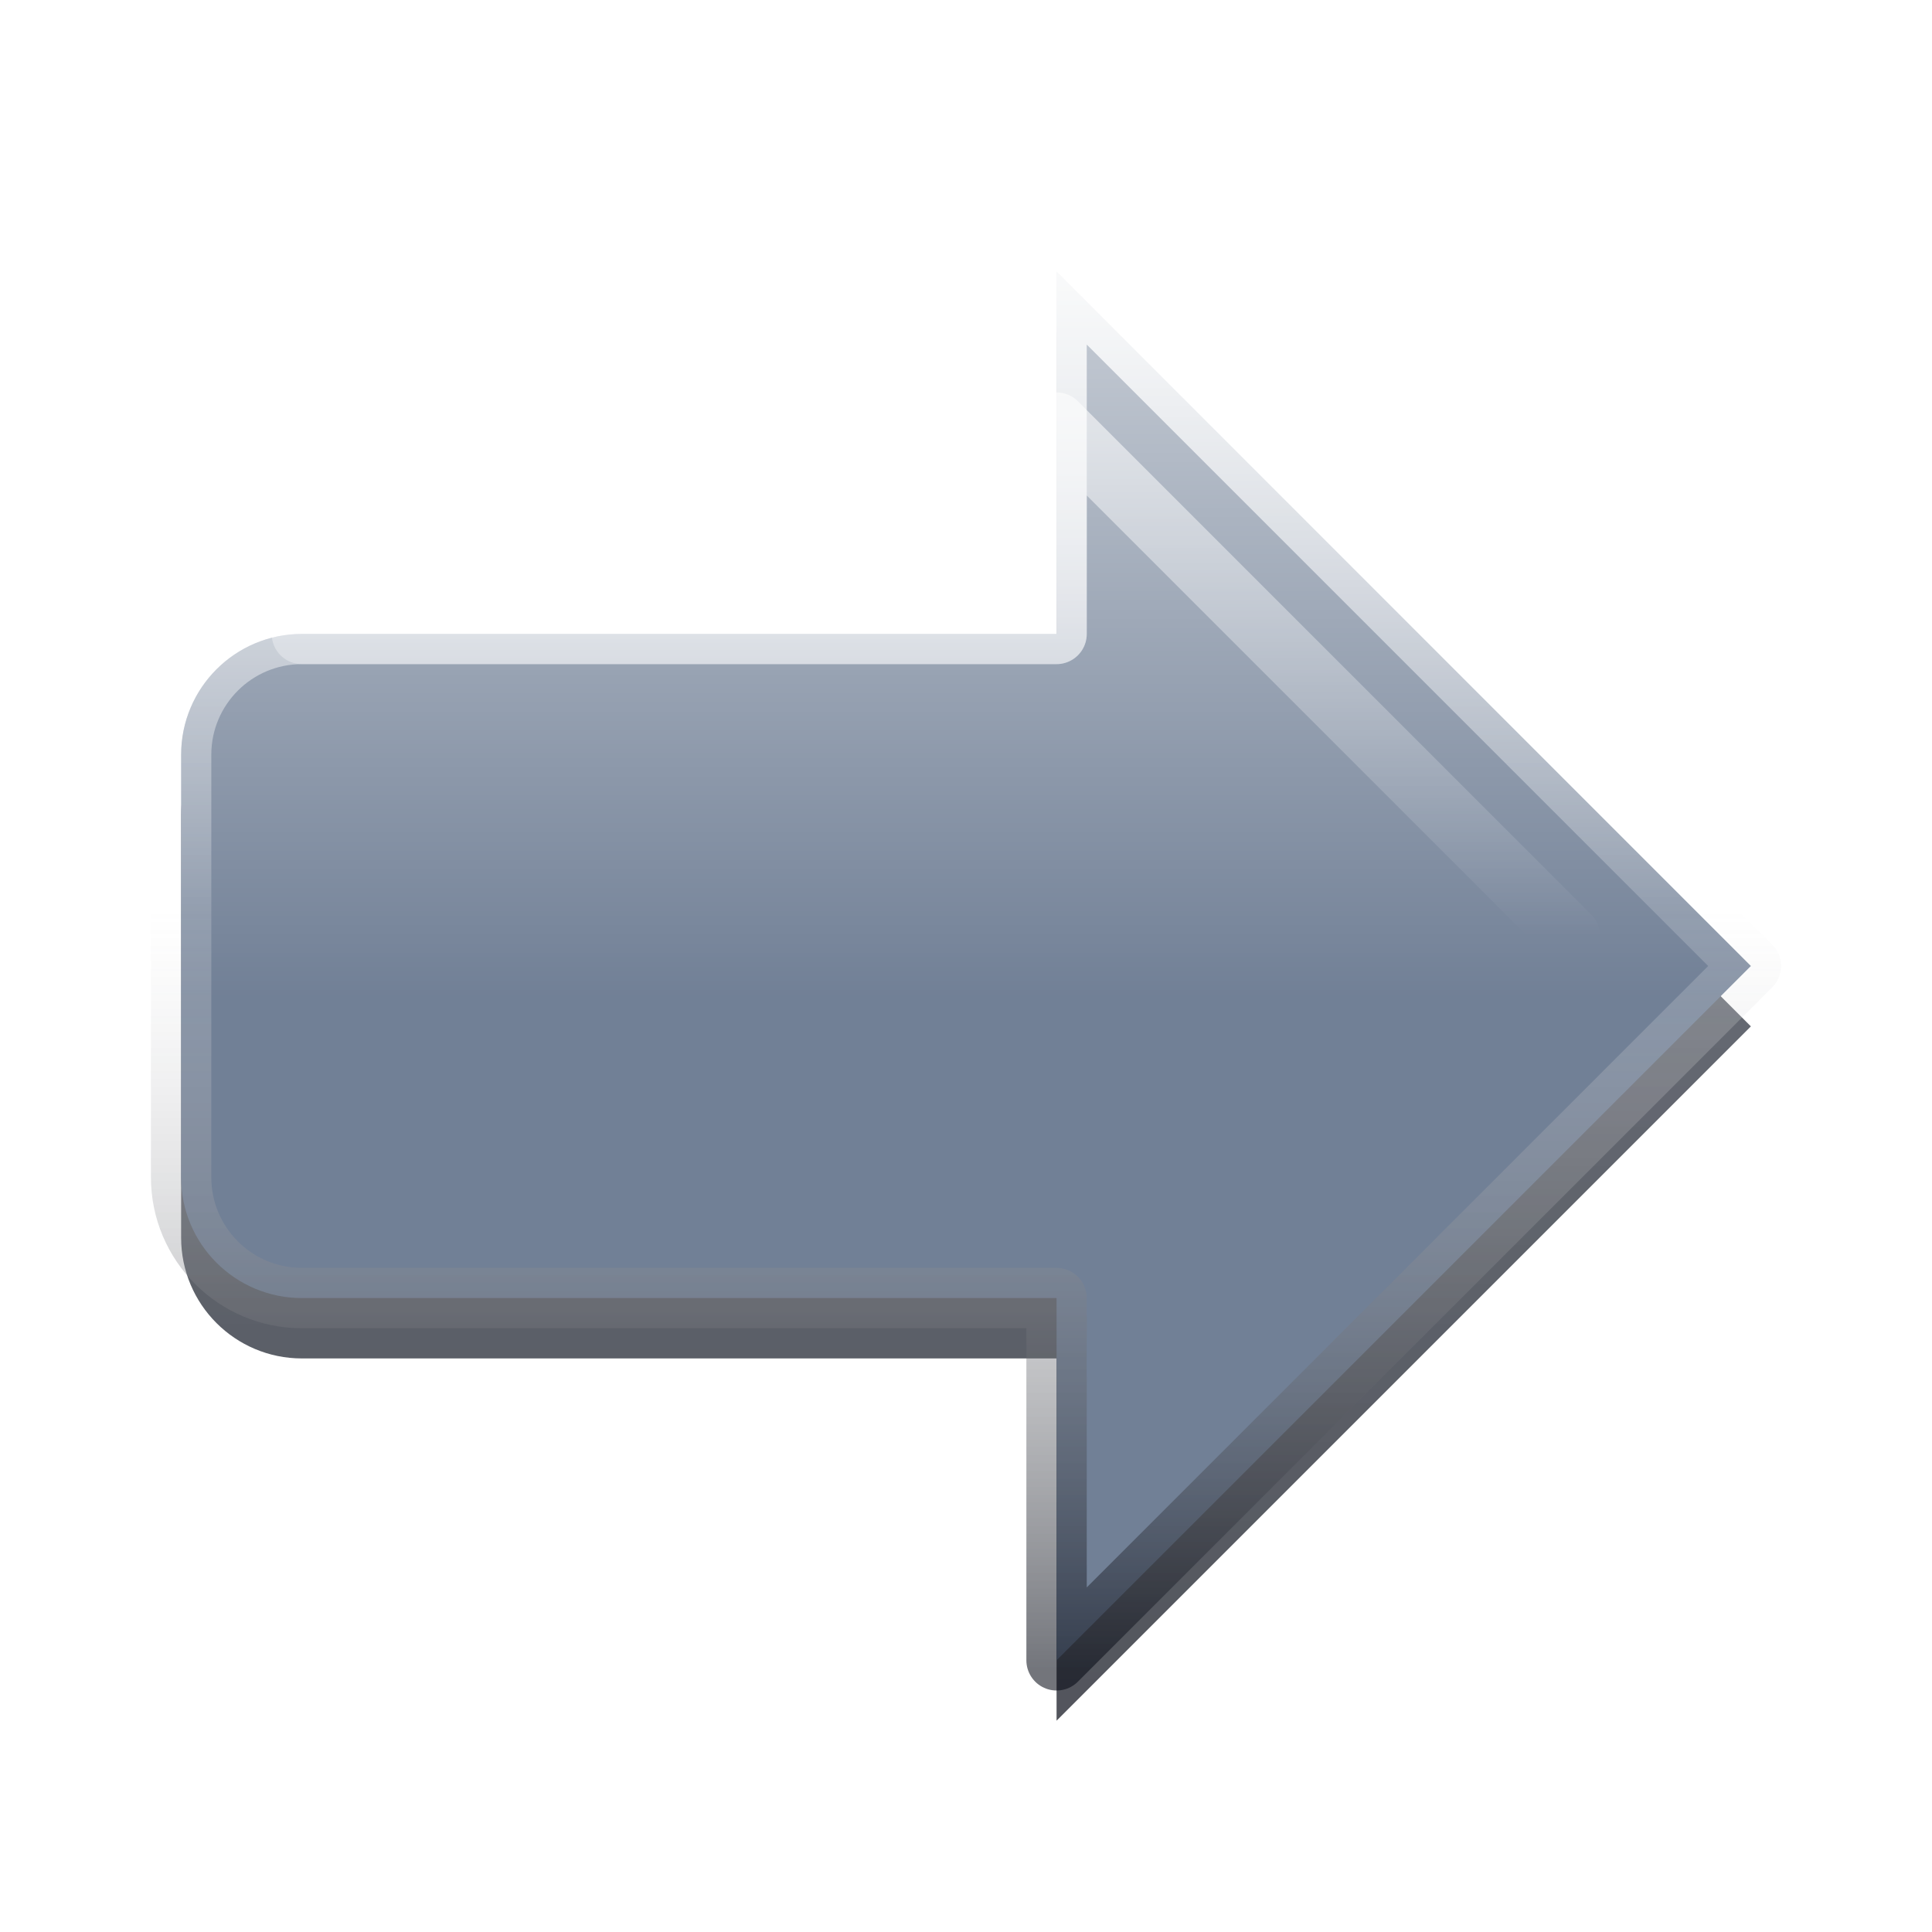
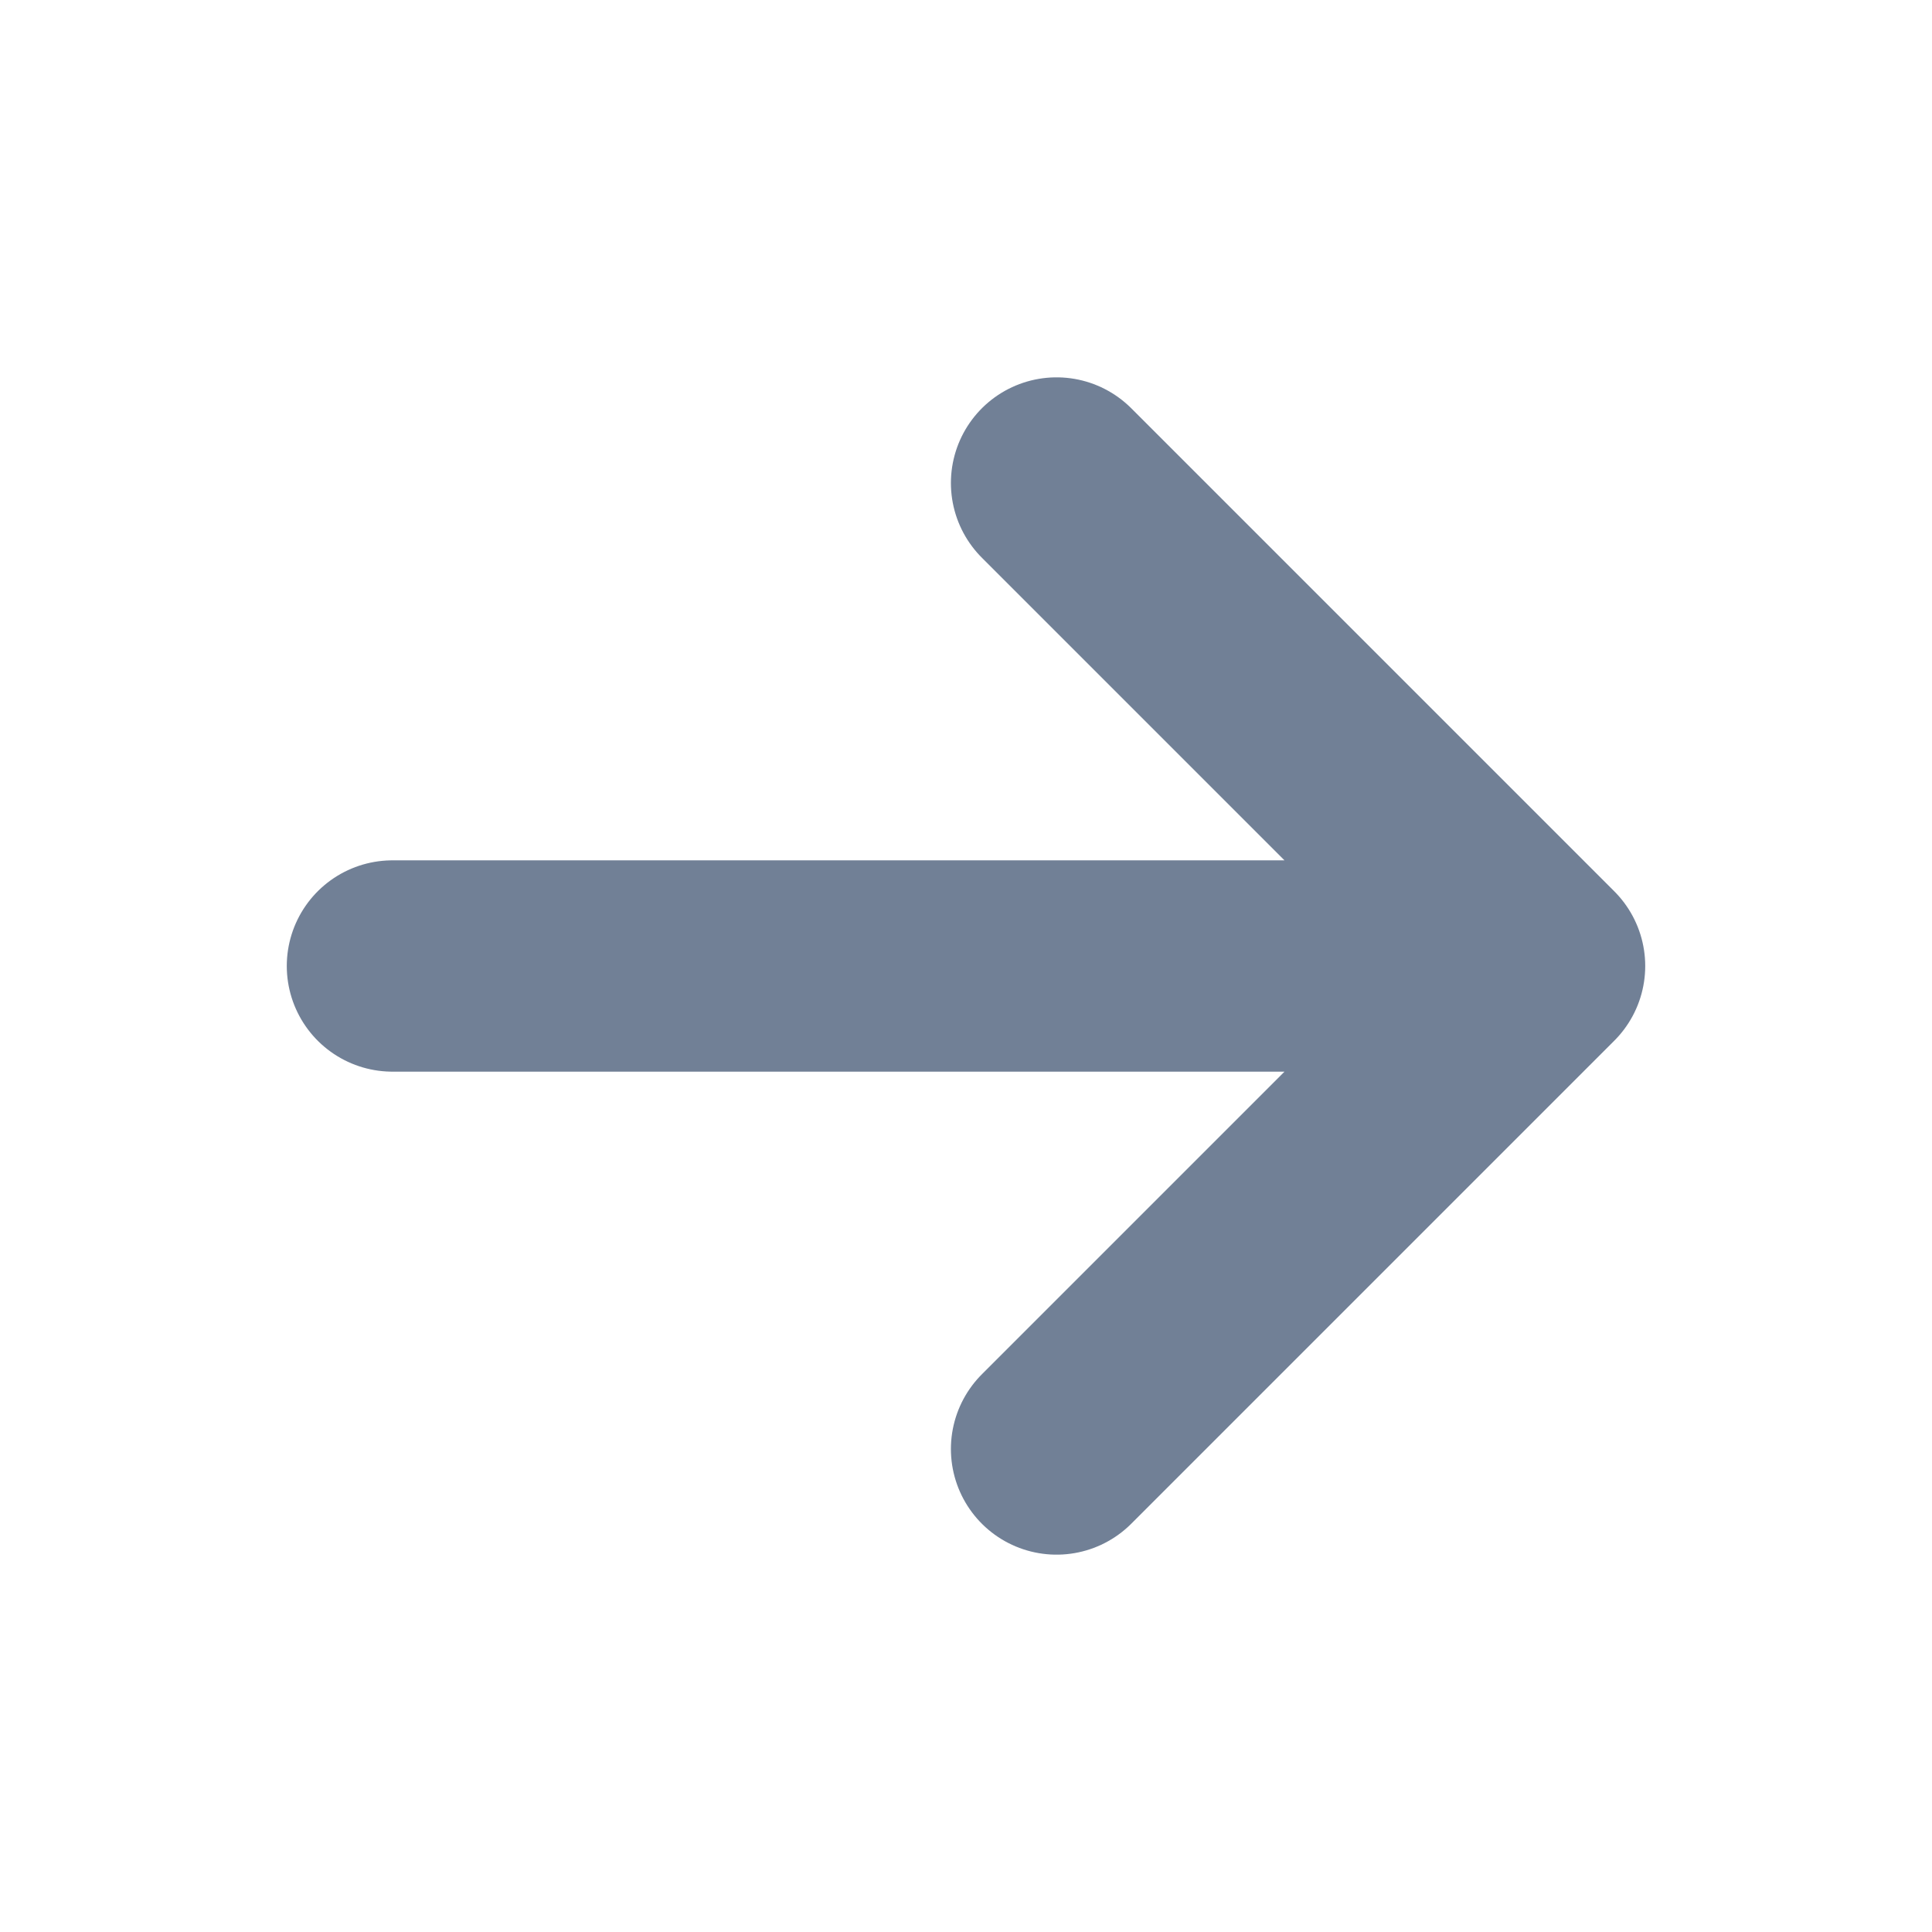
<svg xmlns="http://www.w3.org/2000/svg" viewBox="0 0 64 64">
-   <defs>
-     <linearGradient id="edge" x1="0" y1="0" x2="0" y2="1">
-       <stop offset="0" stop-color="#172033" stop-opacity=".82" />
-       <stop offset="1" stop-color="#050913" stop-opacity=".96" />
-     </linearGradient>
-     <linearGradient id="rim" x1="0" y1="0" x2="0" y2="1">
-       <stop offset="0" stop-color="#fff" stop-opacity=".9" />
-       <stop offset=".46" stop-color="#fff" stop-opacity=".18" />
-       <stop offset="1" stop-color="#050914" stop-opacity=".56" />
-     </linearGradient>
-     <linearGradient id="shine" x1="0" y1="0" x2="0" y2="1">
-       <stop offset="0" stop-color="#fff" stop-opacity=".64" />
-       <stop offset="1" stop-color="#fff" stop-opacity="0" />
-     </linearGradient>
-     <clipPath id="shape">
-       <path d="m35 9 23 23-23 23V43H10a4 4 0 0 1-4-4V25a4 4 0 0 1 4-4h25Z" />
-     </clipPath>
-   </defs>
-   <path d="m35 11 23 23-23 23V45H10a4 4 0 0 1-4-4V27a4 4 0 0 1 4-4h25Z" fill="url(#edge)" opacity=".72" />
-   <path d="m35 9 23 23-23 23V43H10a4 4 0 0 1-4-4V25a4 4 0 0 1 4-4h25Z" fill="#718096" stroke="url(#rim)" stroke-width="2" stroke-linejoin="round" />
-   <rect x="5" y="8" width="54" height="25" fill="url(#shine)" clip-path="url(#shape)" />
-   <path d="m52 31-17-17v7H10" fill="none" stroke="url(#shine)" stroke-width="2" stroke-linecap="round" stroke-linejoin="round" opacity=".9" />
+   <path d="M13 32h38M35 16l16 16-16 16" fill="none" stroke="#718096" stroke-width="7" stroke-linecap="round" stroke-linejoin="round" />
</svg>
